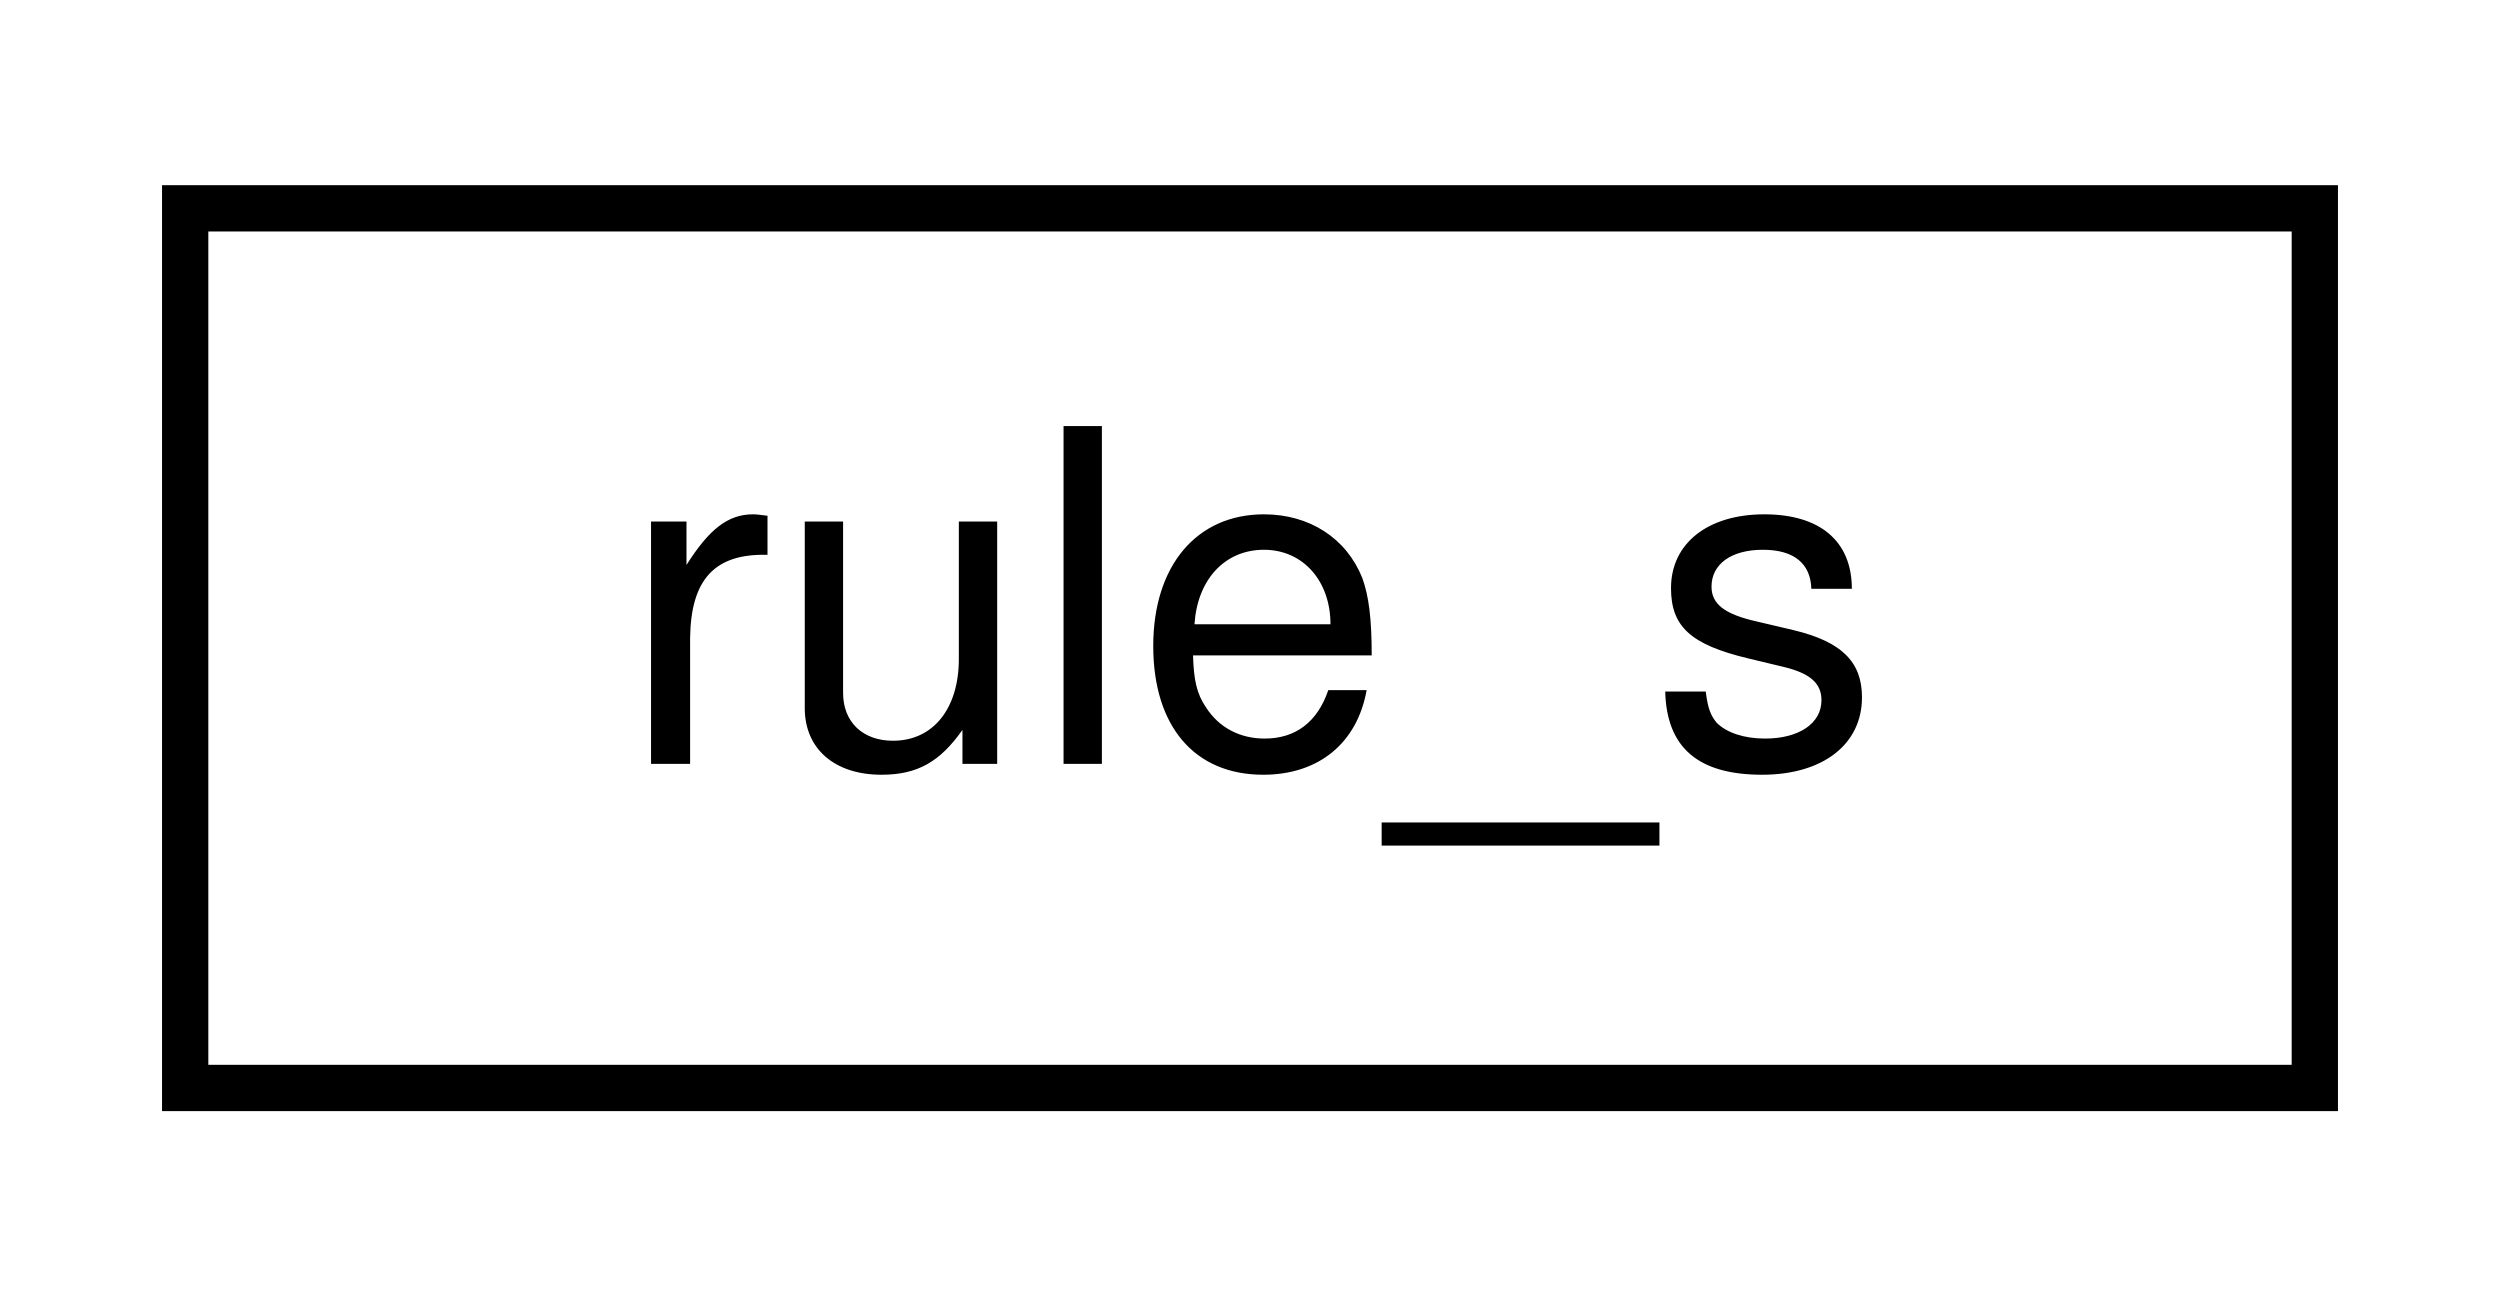
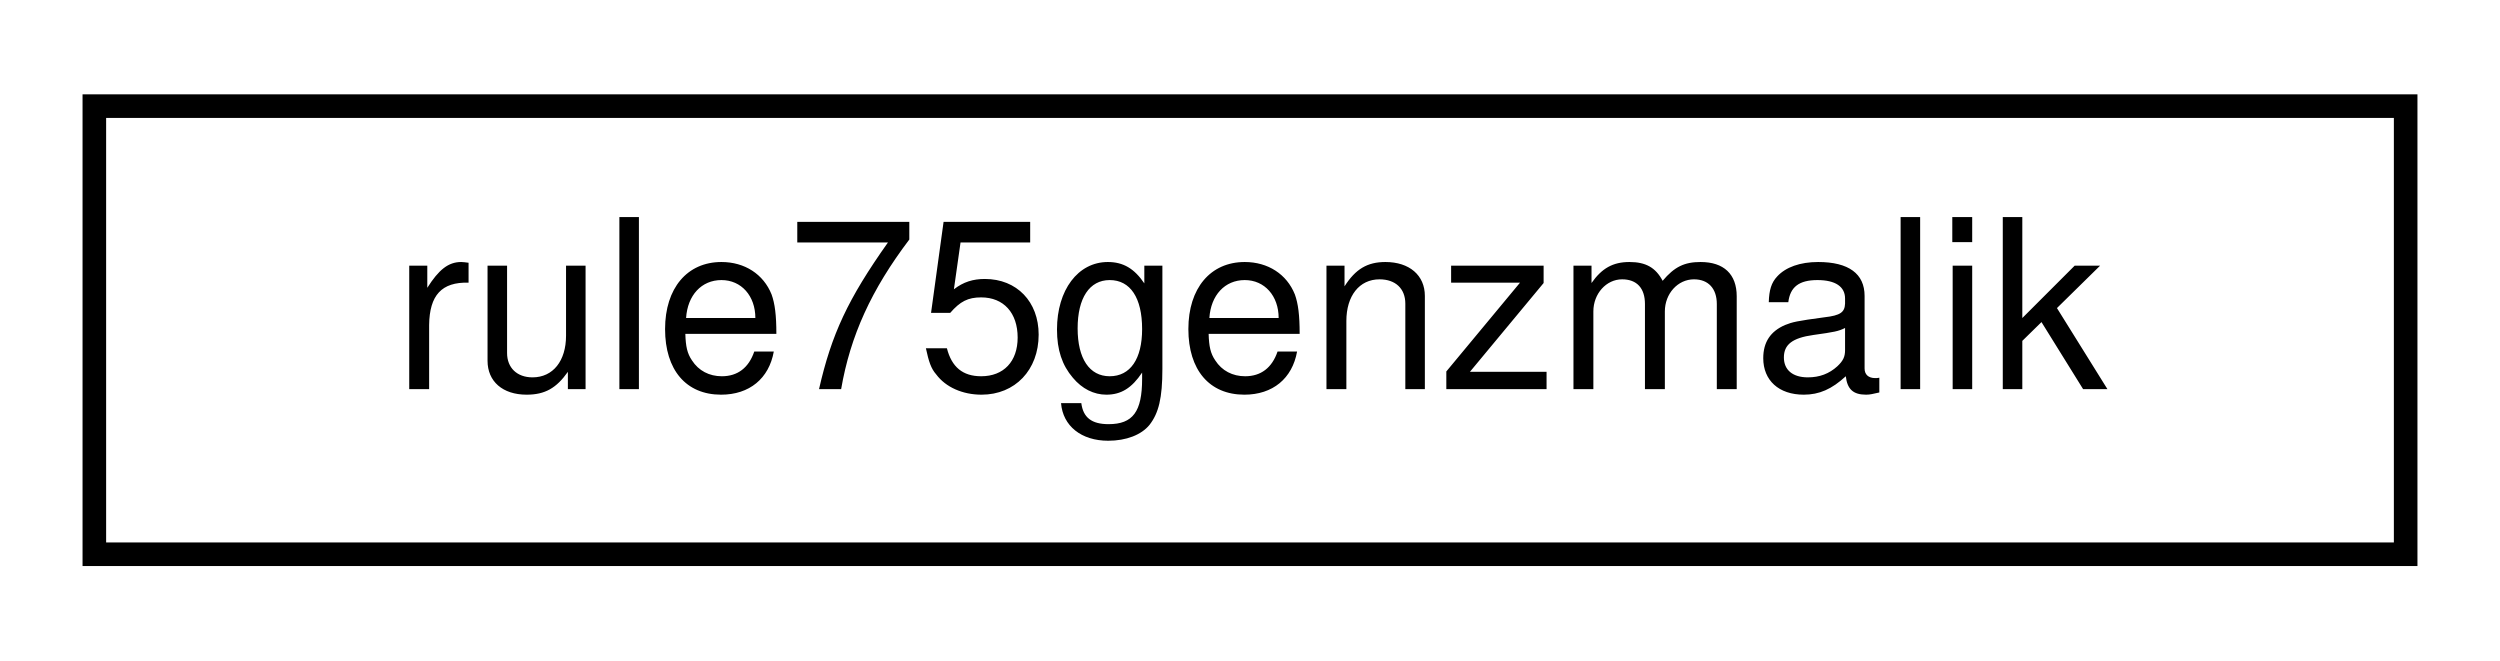
- <svg xmlns="http://www.w3.org/2000/svg" xmlns:xlink="http://www.w3.org/1999/xlink" width="54pt" height="28pt" viewBox="0.00 0.00 54.00 28.00">
+ <svg xmlns="http://www.w3.org/2000/svg" xmlns:xlink="http://www.w3.org/1999/xlink" width="106pt" height="28pt" viewBox="0.00 0.00 106.00 28.00">
  <g id="graph0" class="graph" transform="scale(1 1) rotate(0) translate(4 24)">
    <g id="node1" class="node">
      <g id="a_node1">
-         <a xlink:href="structrule__s.html" target="_top" xlink:title=" ">
-           <polygon fill="none" stroke="black" points="0,-0.5 0,-19.5 46,-19.5 46,-0.5 0,-0.5" />
-           <text text-anchor="middle" x="23" y="-7.5" font-family="Helvetica,sans-Serif" font-size="10.00">rule_s</text>
+         <a xlink:href="structrule75genzmalik.html" target="_top" xlink:title=" ">
+           <polygon fill="none" stroke="black" points="0,-0.5 0,-19.5 98,-19.5 98,-0.5 0,-0.5" />
+           <text text-anchor="middle" x="49" y="-7.5" font-family="Helvetica,sans-Serif" font-size="10.00">rule75genzmalik</text>
        </a>
      </g>
    </g>
  </g>
</svg>
